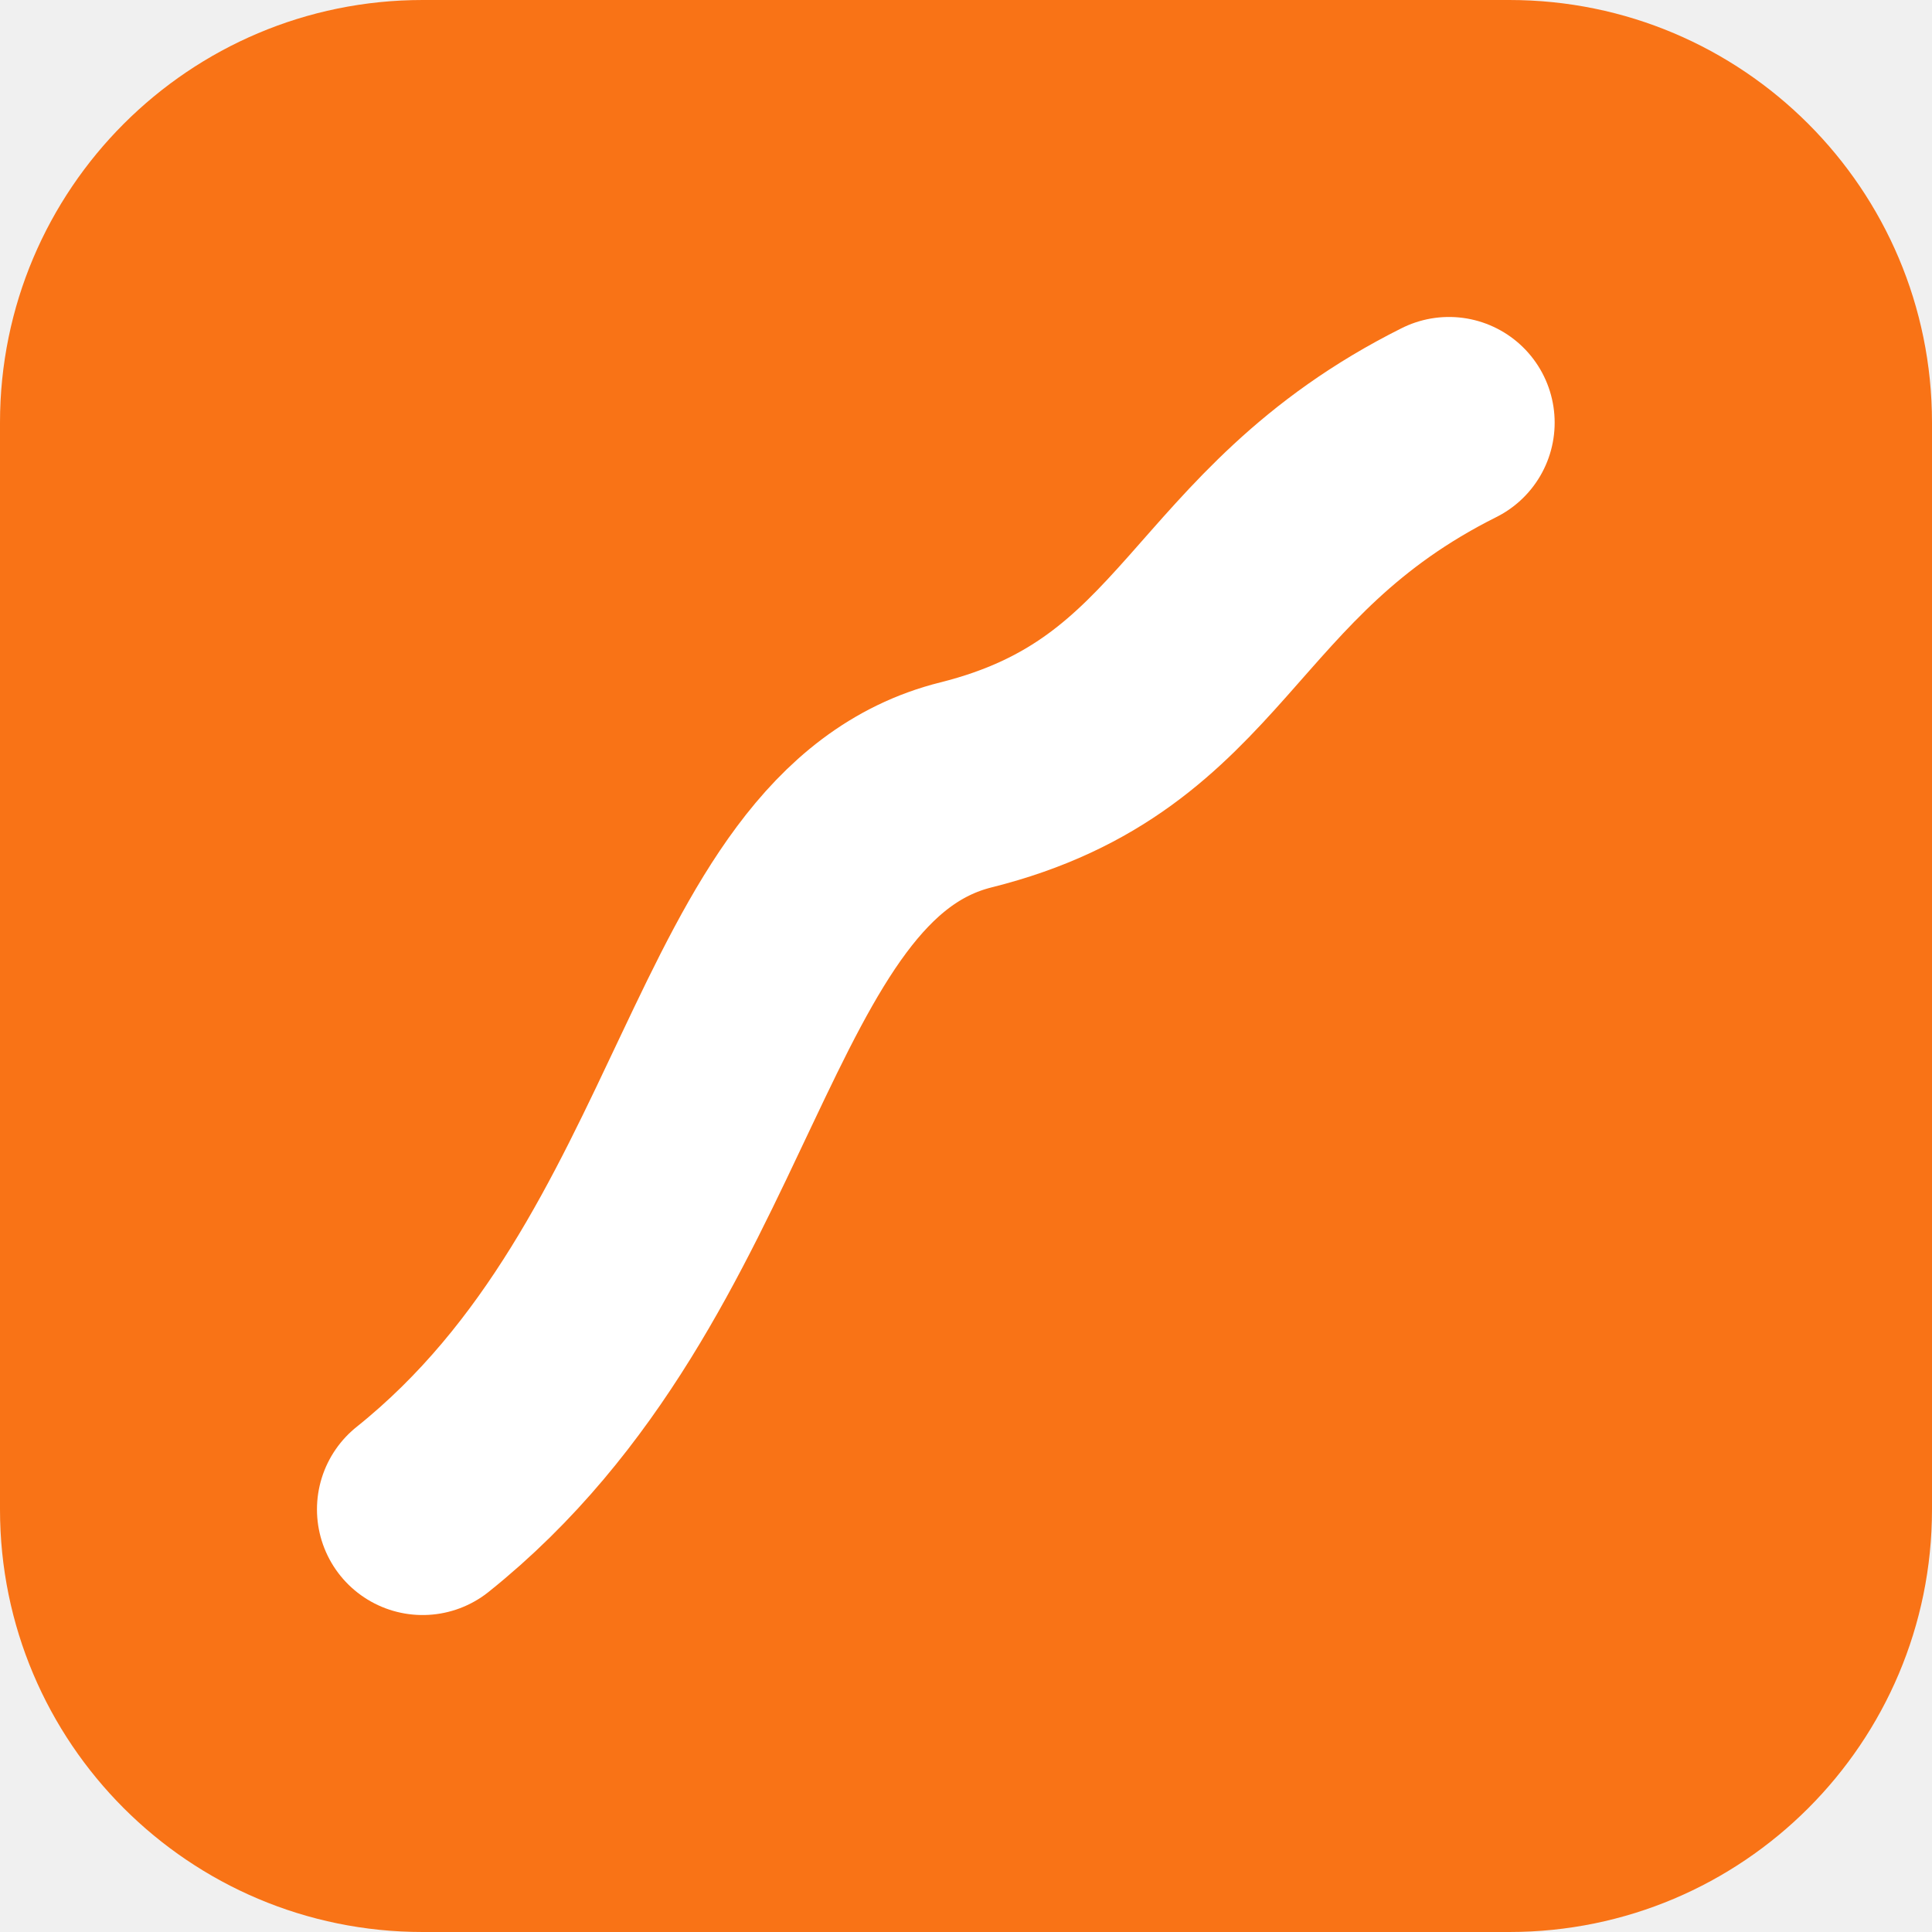
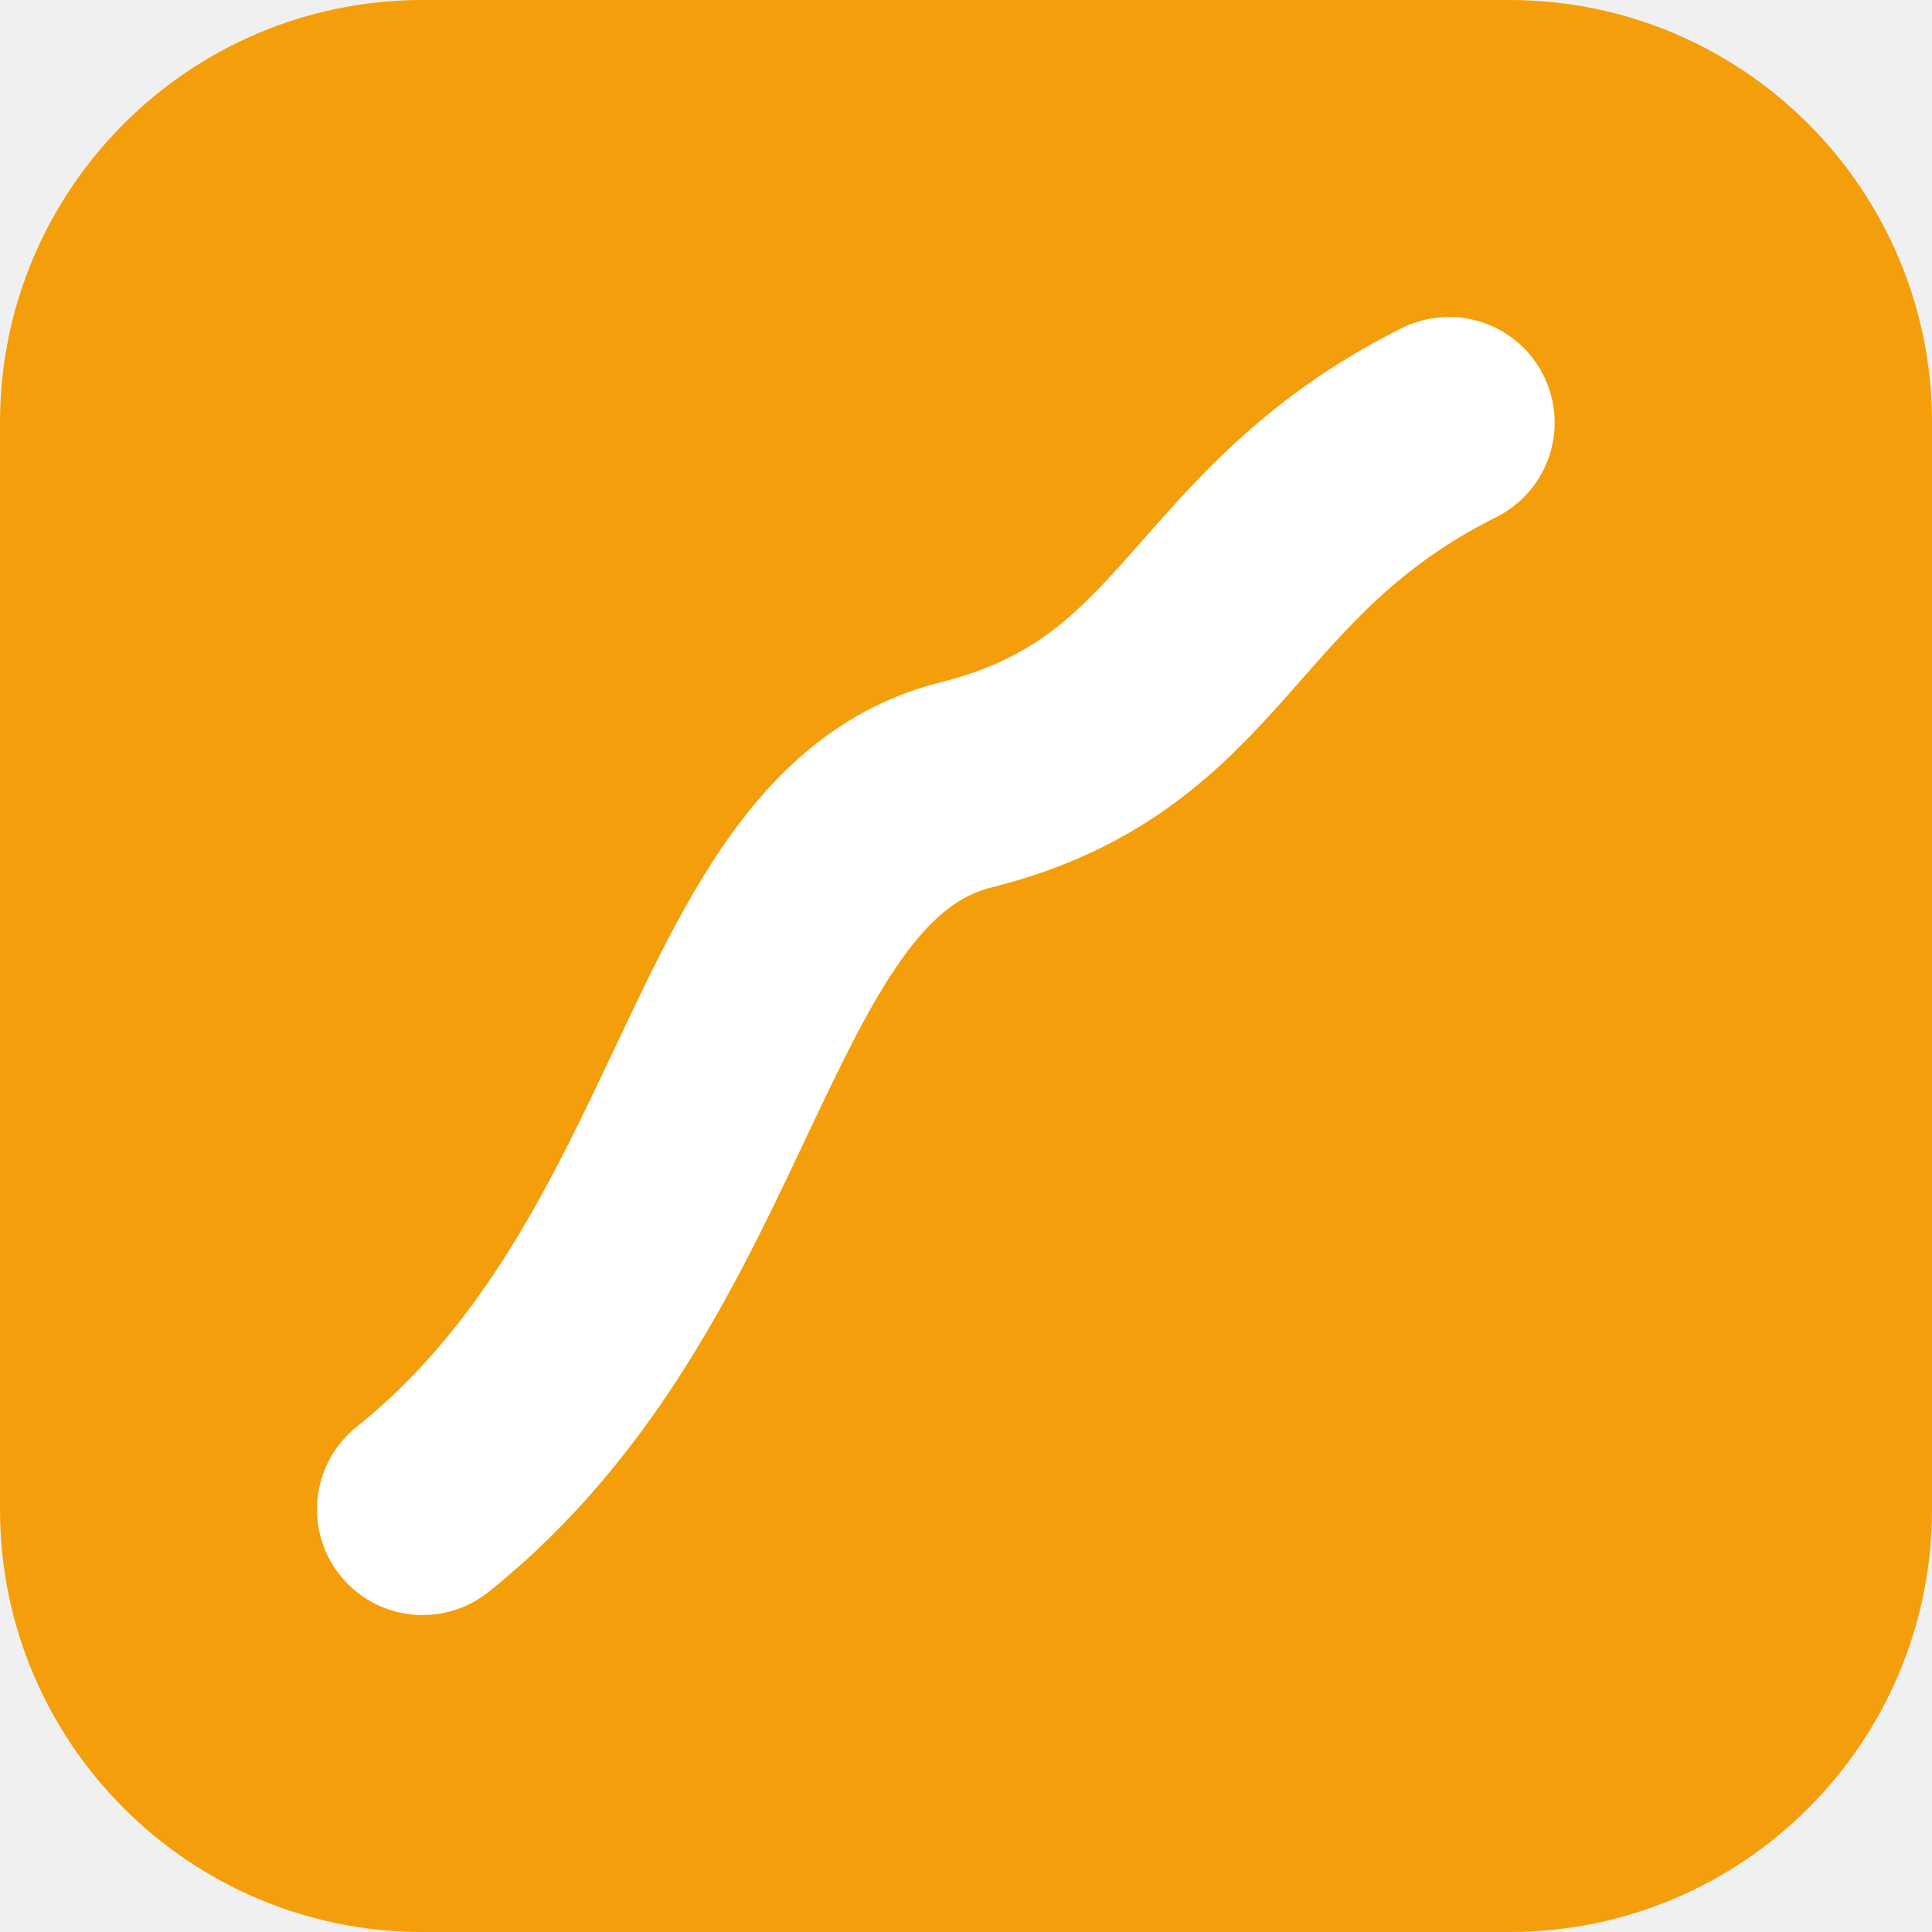
<svg xmlns="http://www.w3.org/2000/svg" viewBox="0 0 64 64">
-   <rect width="64" height="64" rx="14" fill="#f97316" />
+   <rect width="64" height="64" rx="14" fill="#f59e0b" />
  <path d="M14 50 C 24 42 24 28 32 26 S 40 18 48 14" fill="none" stroke="#ffffff" stroke-width="7" stroke-linecap="round" stroke-linejoin="round" />
</svg>
